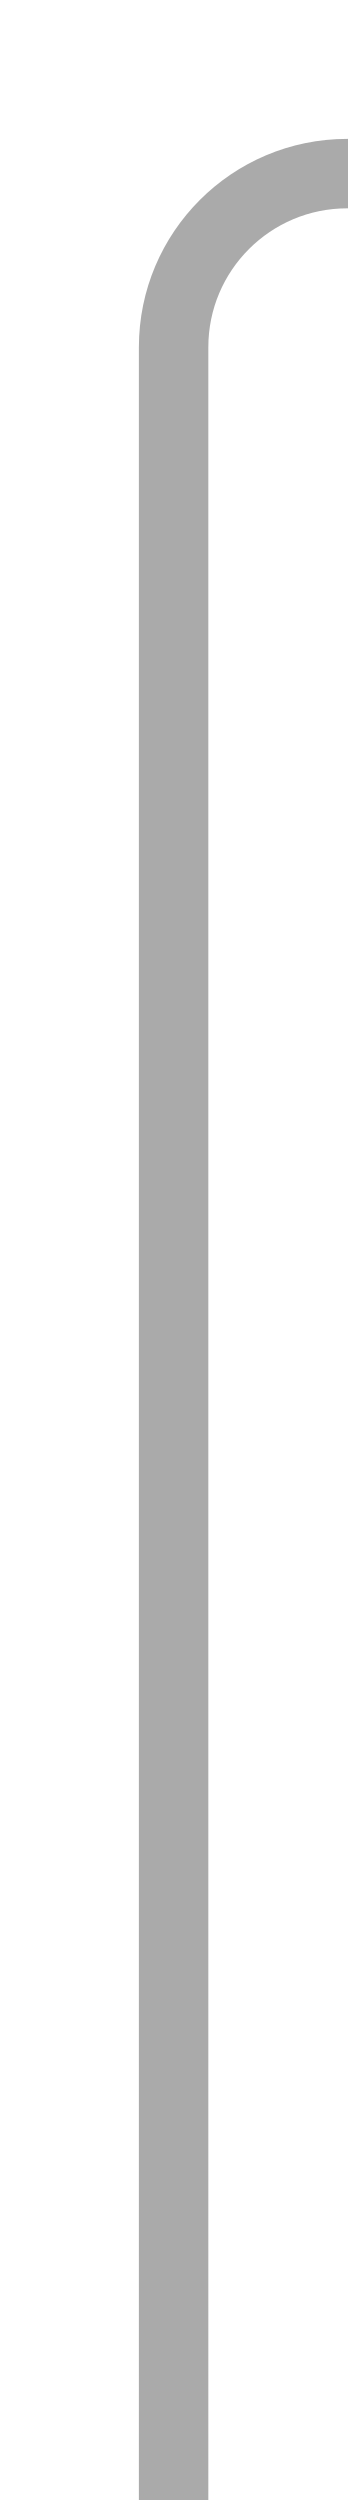
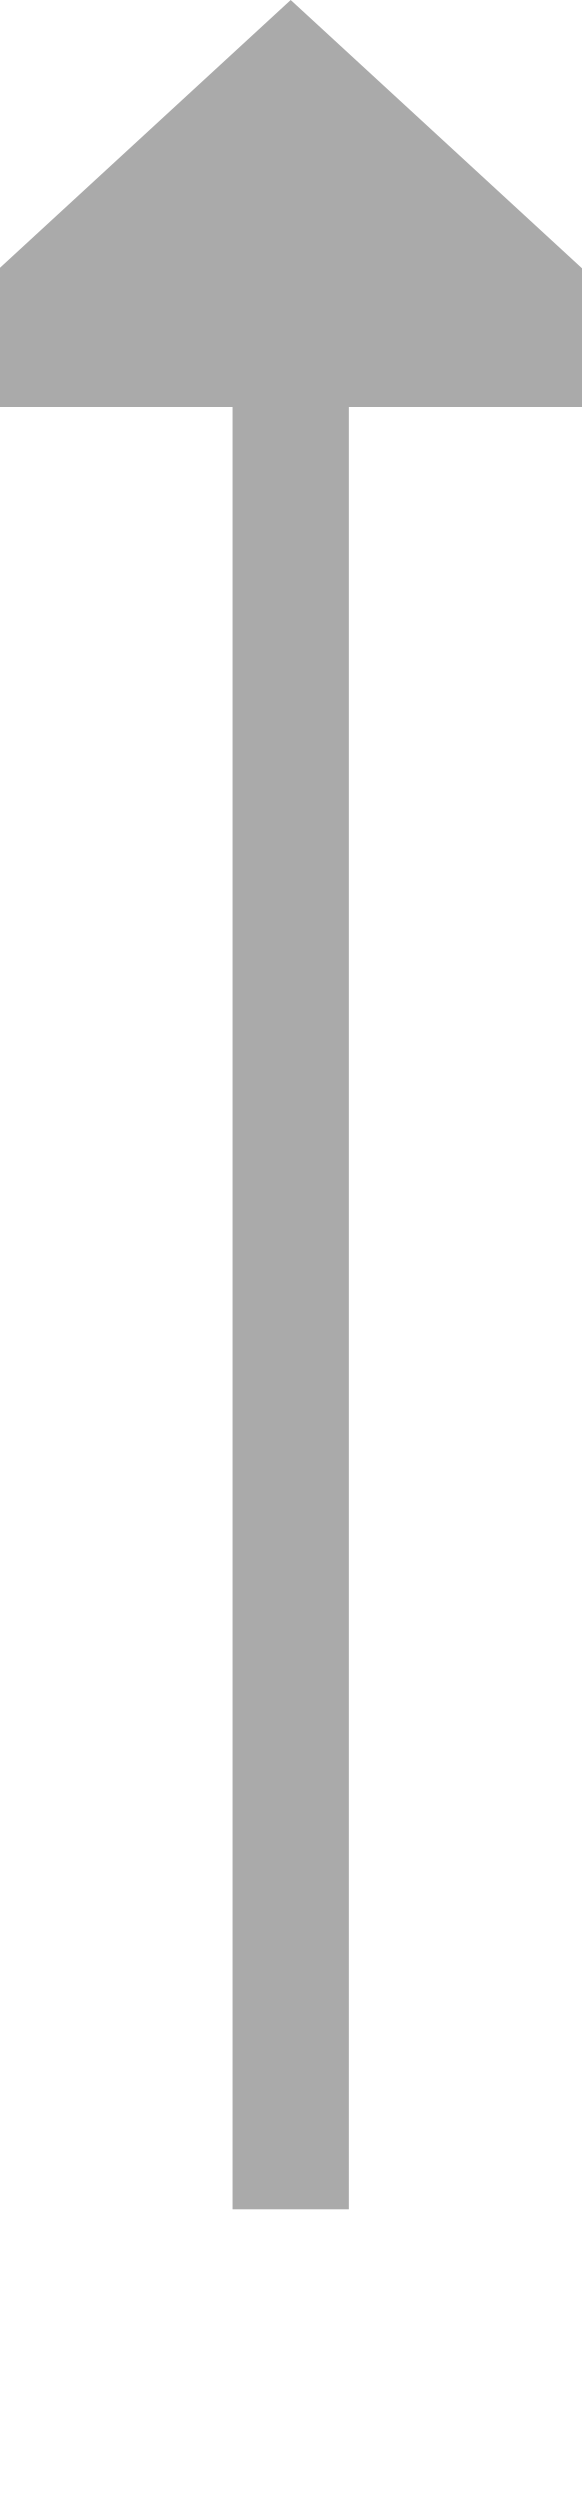
- <svg xmlns="http://www.w3.org/2000/svg" version="1.1" width="10px" height="72px" preserveAspectRatio="xMidYMin meet" viewBox="139 3213  8 72">
-   <path d="M 143 3285  L 143 3223  A 5 5 0 0 1 148 3218 L 298 3218  " stroke-width="2" stroke="#aaaaaa" fill="none" />
-   <path d="M 297 3225.6  L 304 3218  L 297 3210.4  L 297 3225.6  Z " fill-rule="nonzero" fill="#aaaaaa" stroke="none" />
+ <svg xmlns="http://www.w3.org/2000/svg" version="1.1" width="10px" height="43px" preserveAspectRatio="xMidYMin meet" viewBox="139 3345  8 43">
+   <path d="M 143 3383  L 143 3351  " stroke-width="2" stroke="#aaaaaa" fill="none" />
+   <path d="M 150.6 3352  L 143 3345  L 135.4 3352  L 150.6 3352  Z " fill-rule="nonzero" fill="#aaaaaa" stroke="none" />
</svg>
